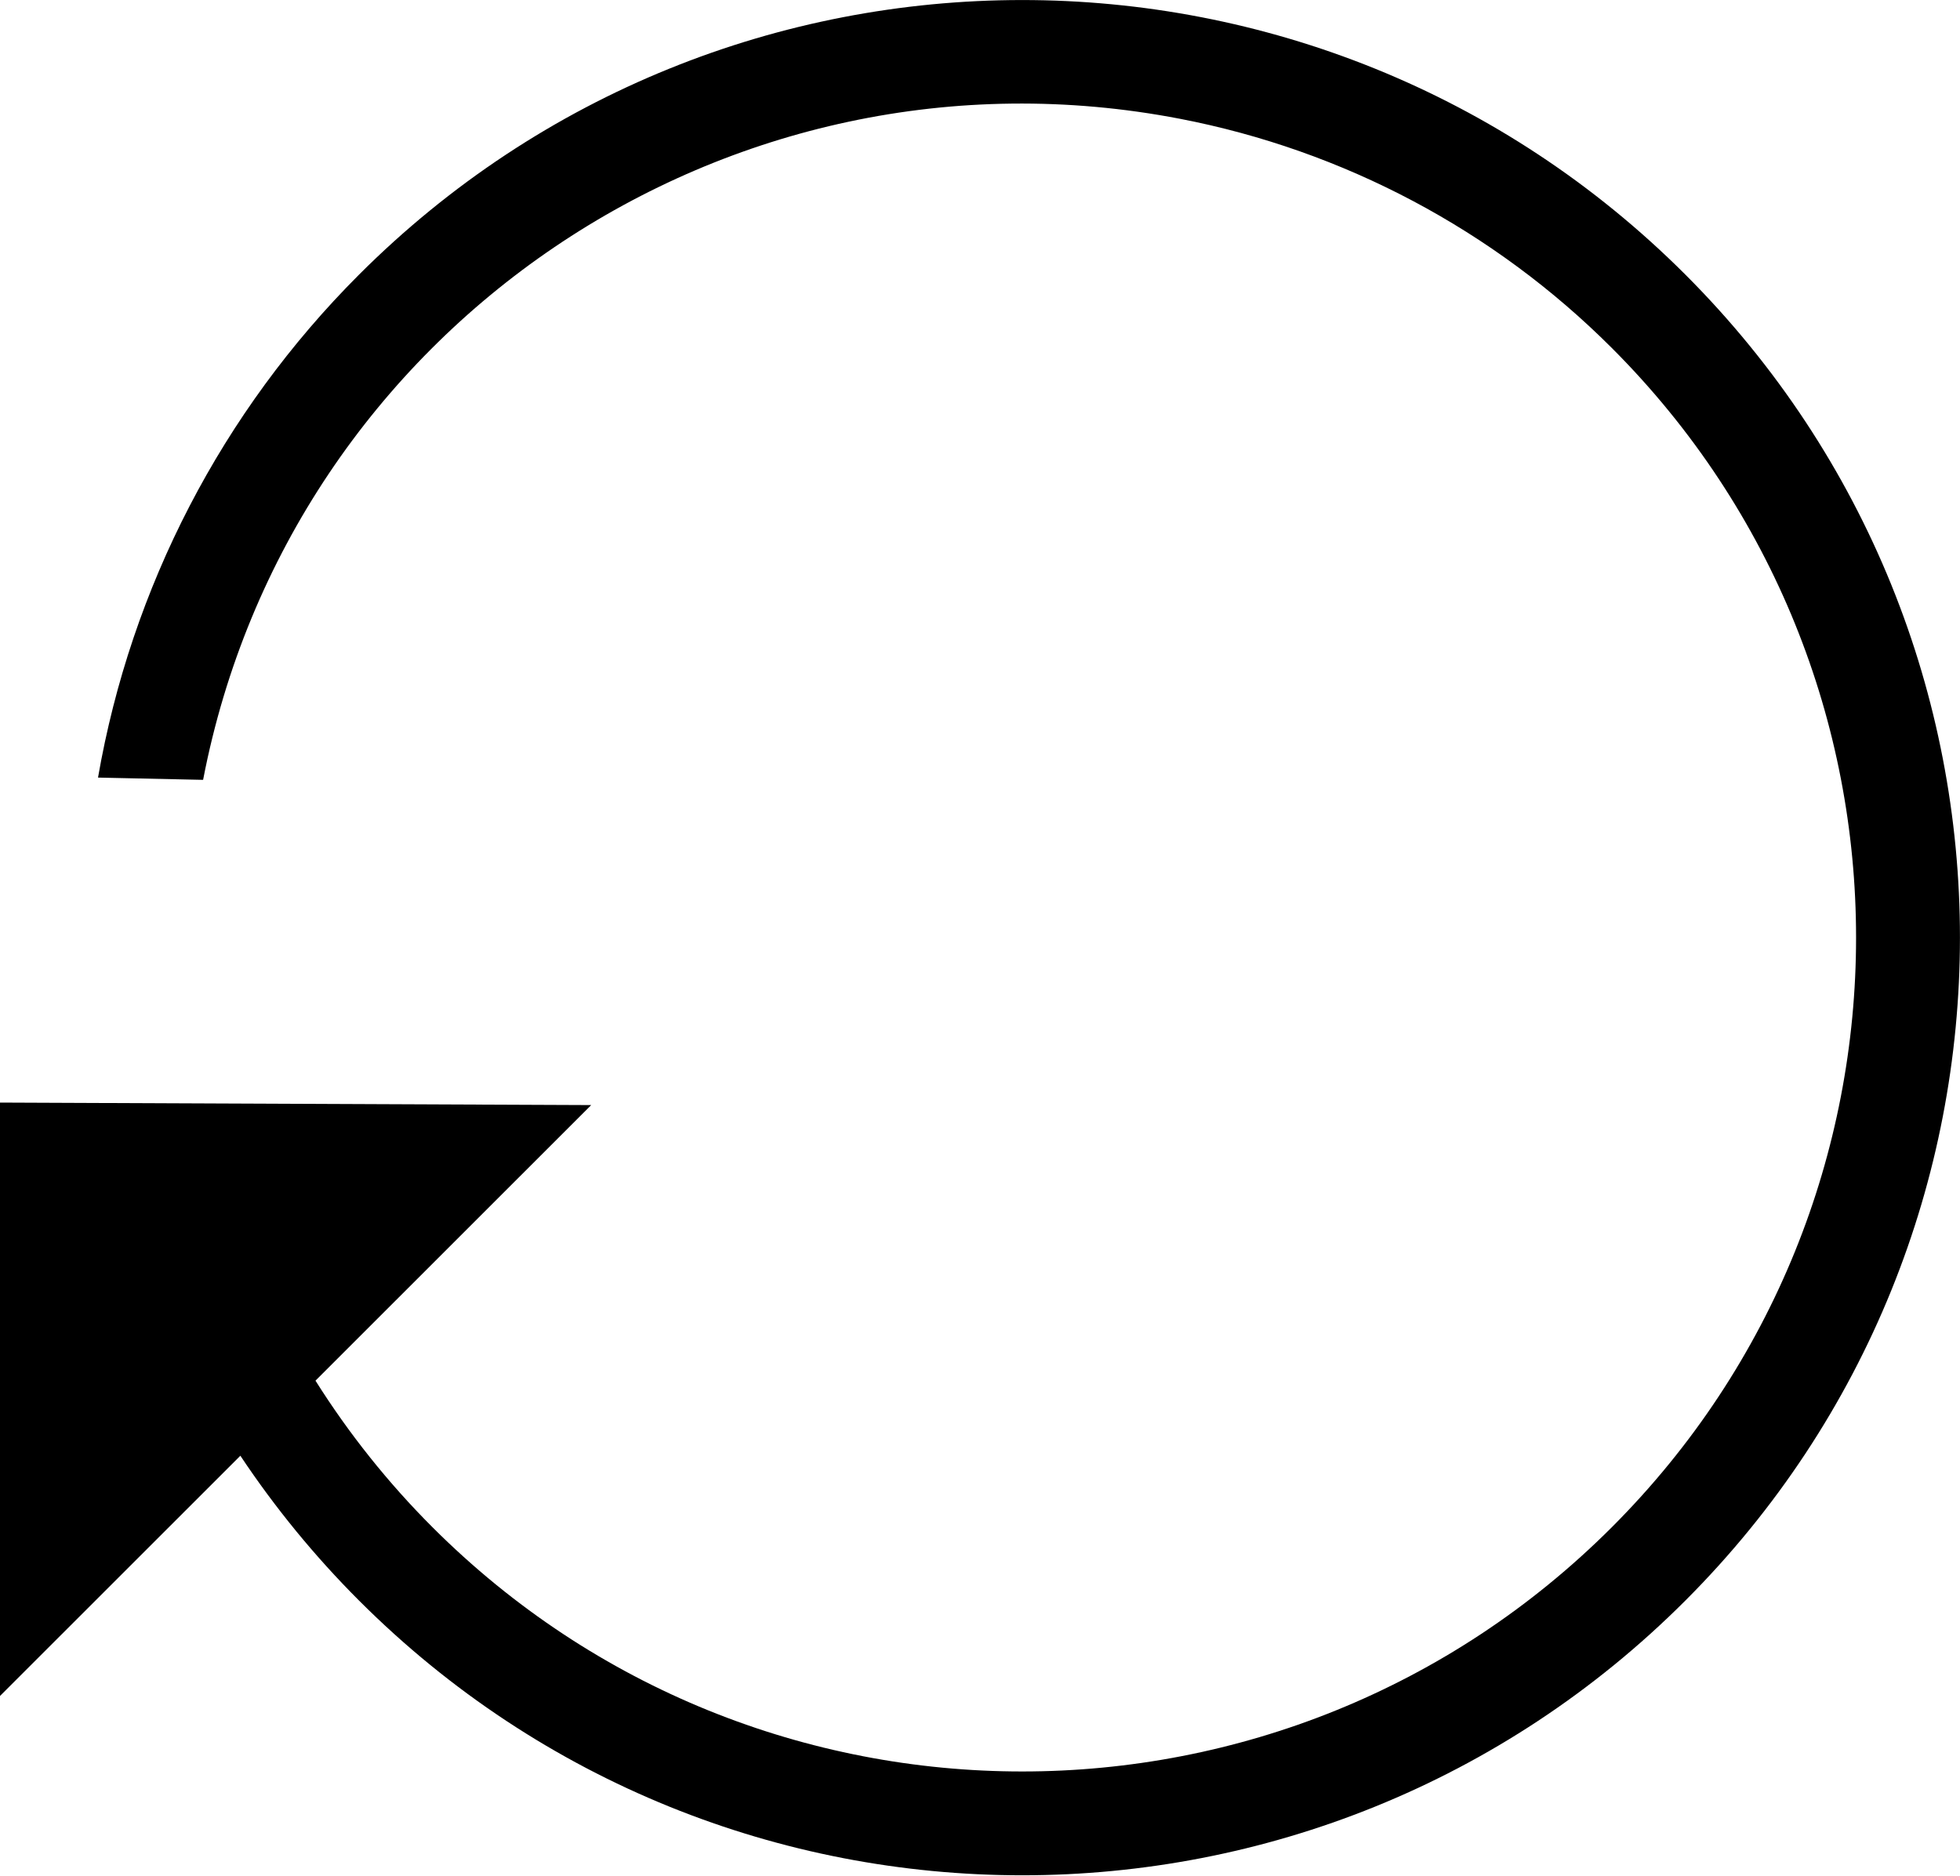
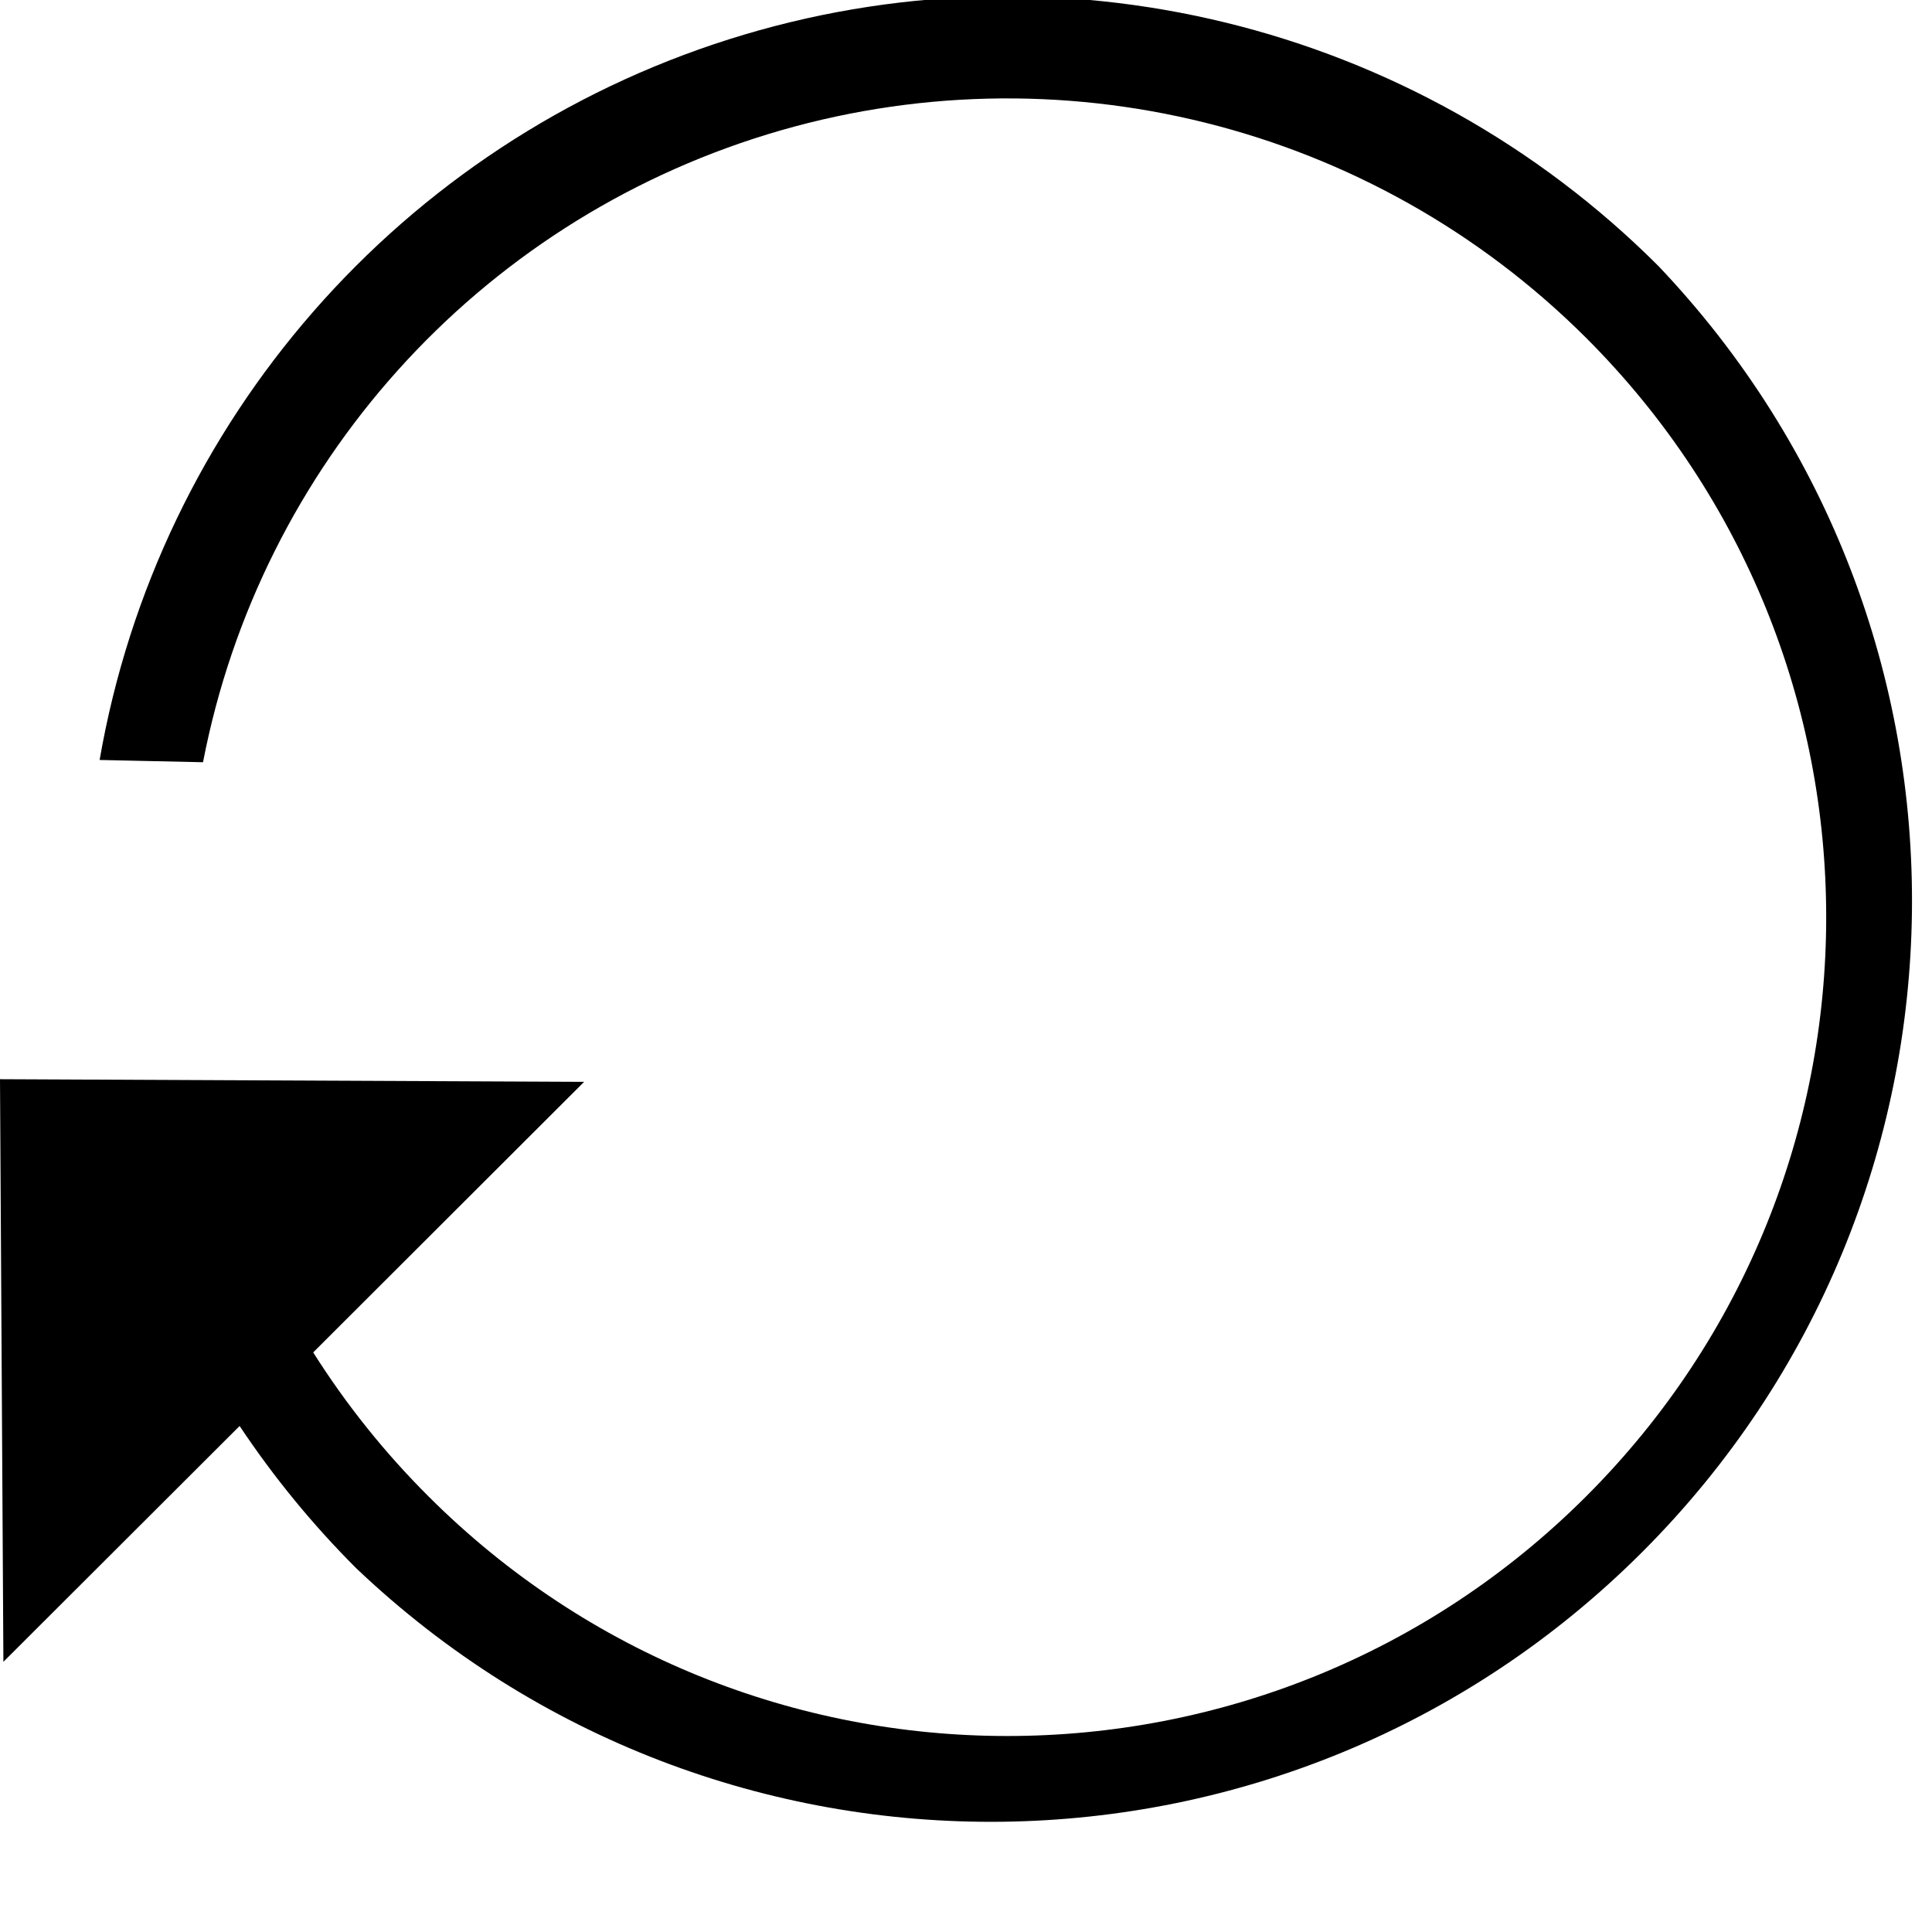
- <svg xmlns="http://www.w3.org/2000/svg" id="Layer_1" data-name="Layer 1" viewBox="0 0 510.12 488.09">
-   <path d="M439.52,83.41c-95.37-95.31-250-95.26-345.27.11A244.14,244.14,0,0,0,26.4,214.34l27.35,0.59C76.45,97.2,190.29,20.17,308,42.87a217.09,217.09,0,0,1,112.39,59.65c84.76,84.76,84.76,222.18,0,306.94s-222.18,84.76-306.94,0A218.78,218.78,0,0,1,83,371.31l71.76-71.73L0.89,298.93V453.38l62.56-62.53a246.48,246.48,0,0,0,30.91,37.72c95.31,95.31,249.84,95.31,345.15,0S534.83,178.72,439.52,83.41Z" transform="translate(-0.89 -11.95)" />
+ <svg xmlns="http://www.w3.org/2000/svg" width="512" height="512" viewBox="0 0 512 512">
+   <path d="M439.5,70.5A244.1,244.1,0,0,0,26.4,201.4L53.8,202A217.1,217.1,0,0,1,420.4,89.6,217,217,0,1,1,113.5,396.5,218.8,218.8,0,0,1,83,358.4l71.8-71.7L0,286,0.9,440.4l62.6-62.5a246.5,246.5,0,0,0,30.9,37.7A244.1,244.1,0,0,0,439.5,70.5Z" />
</svg>
